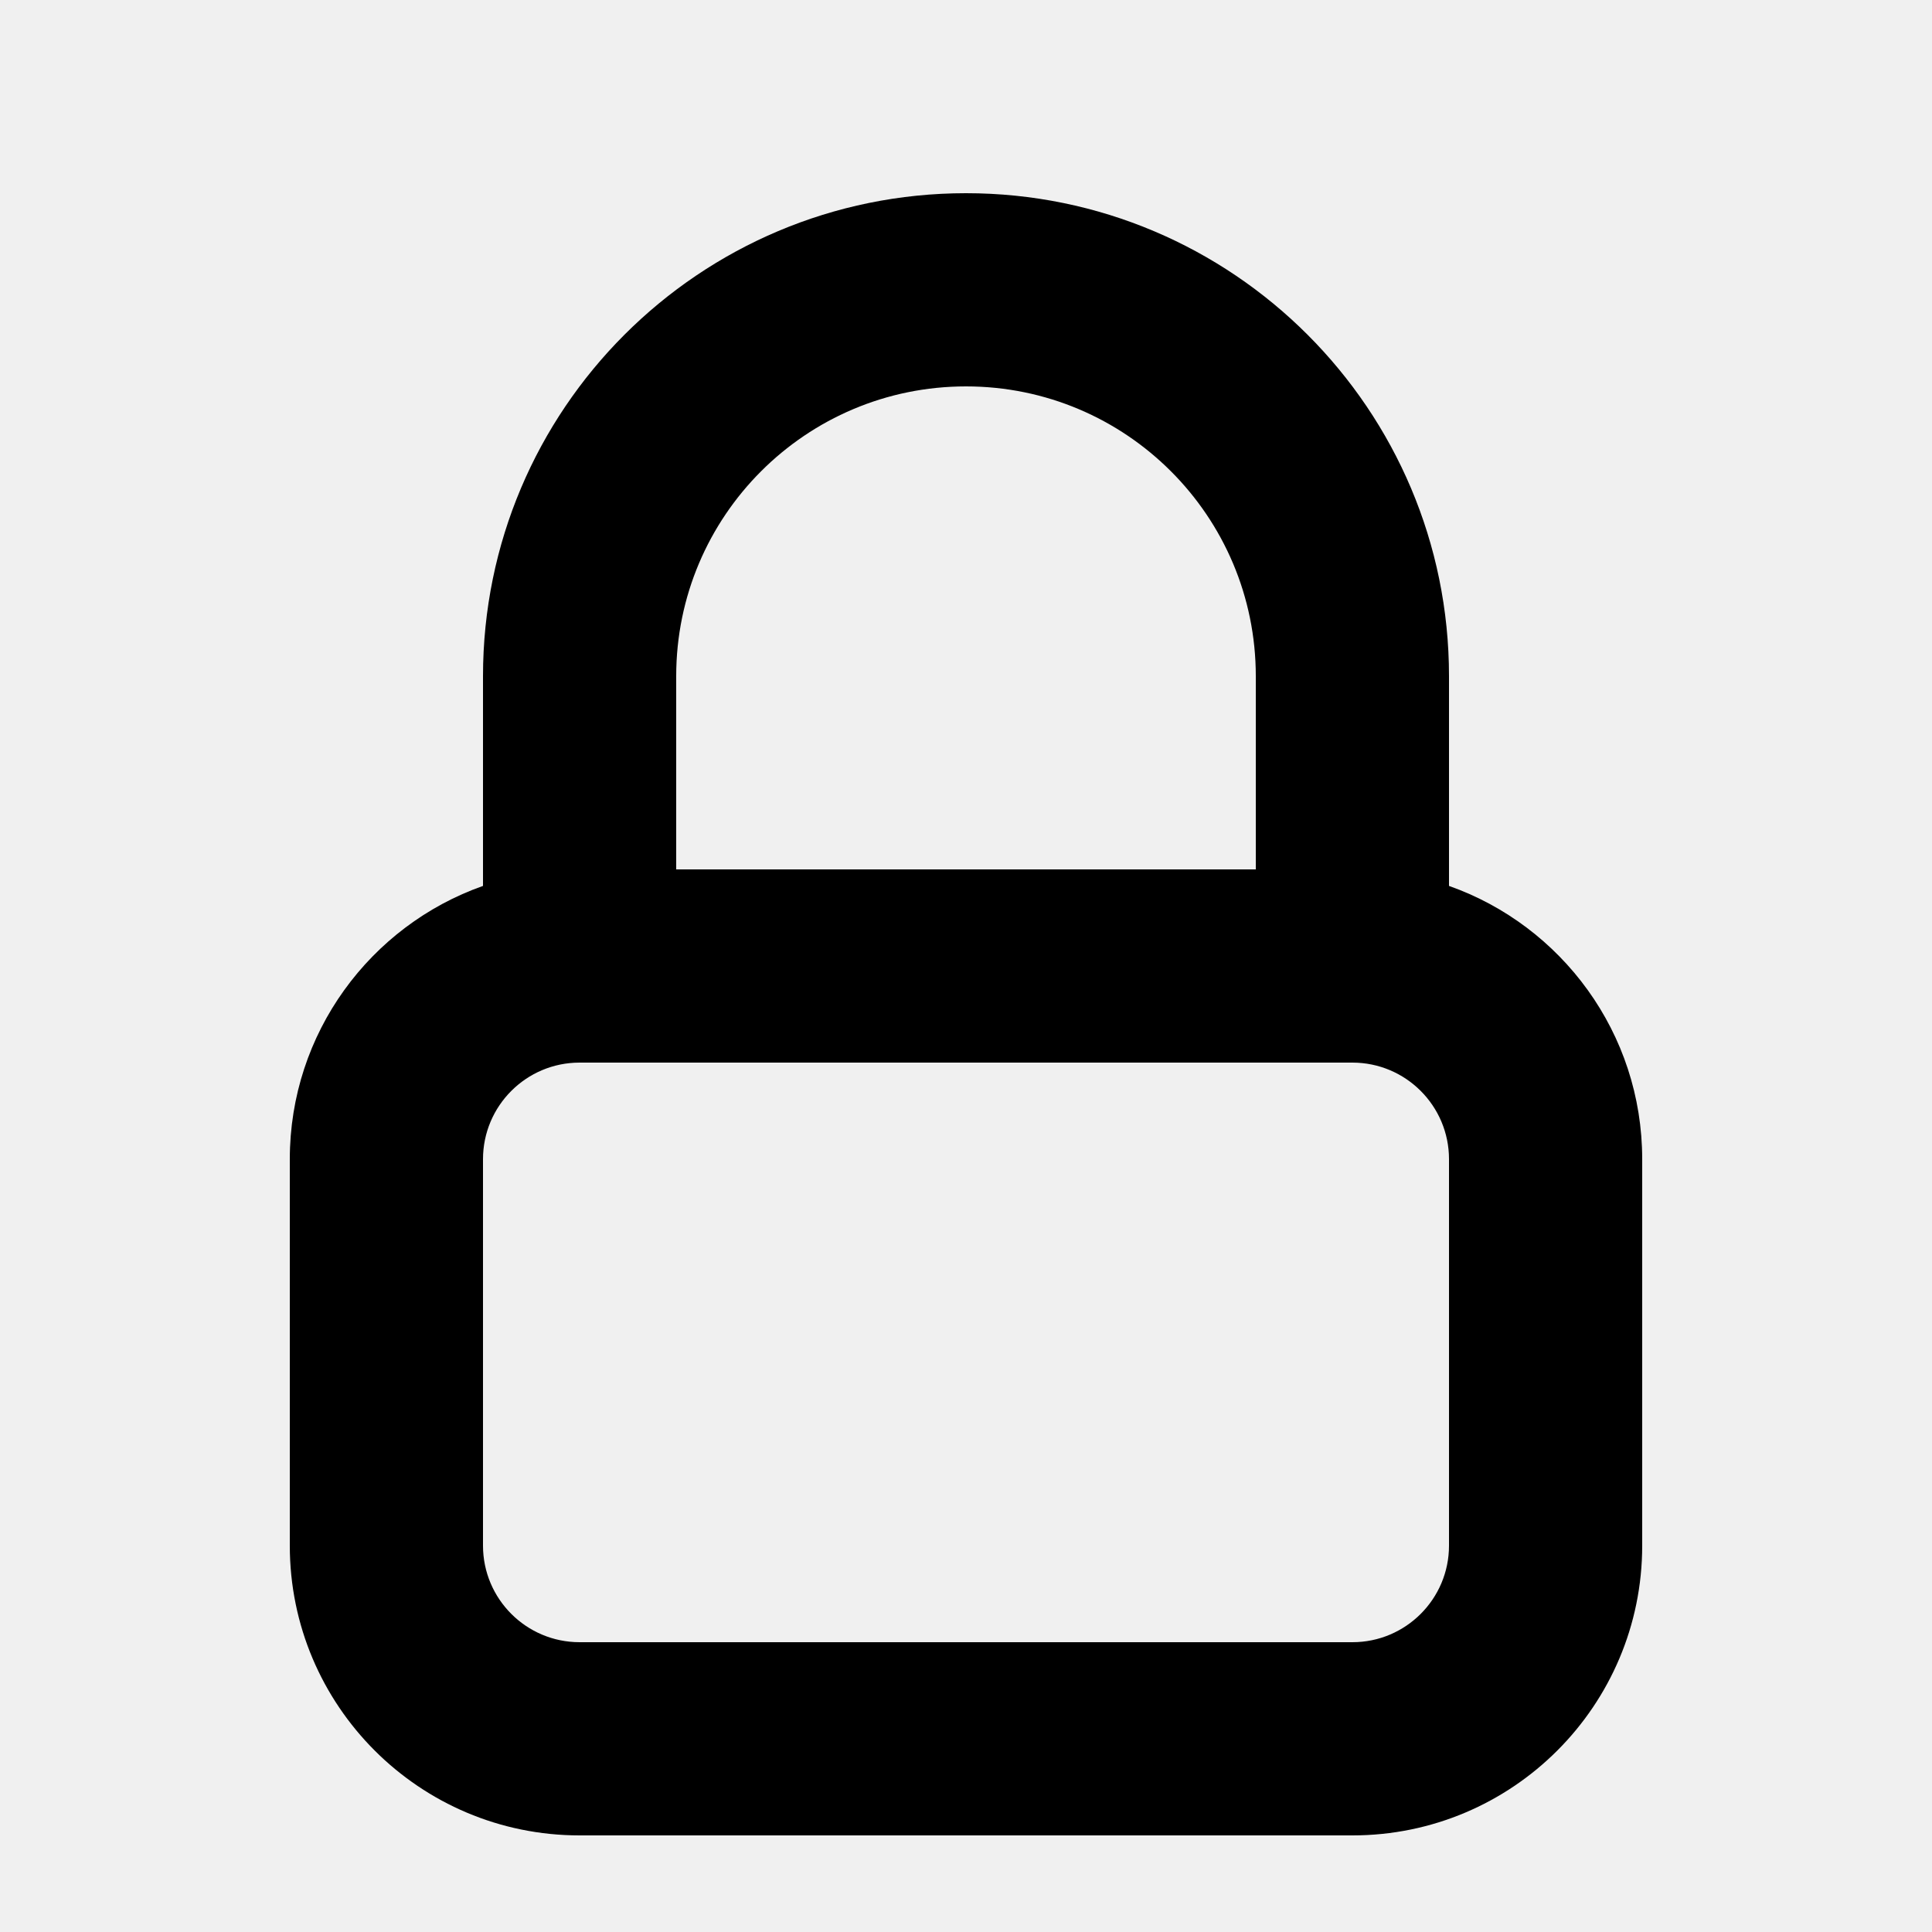
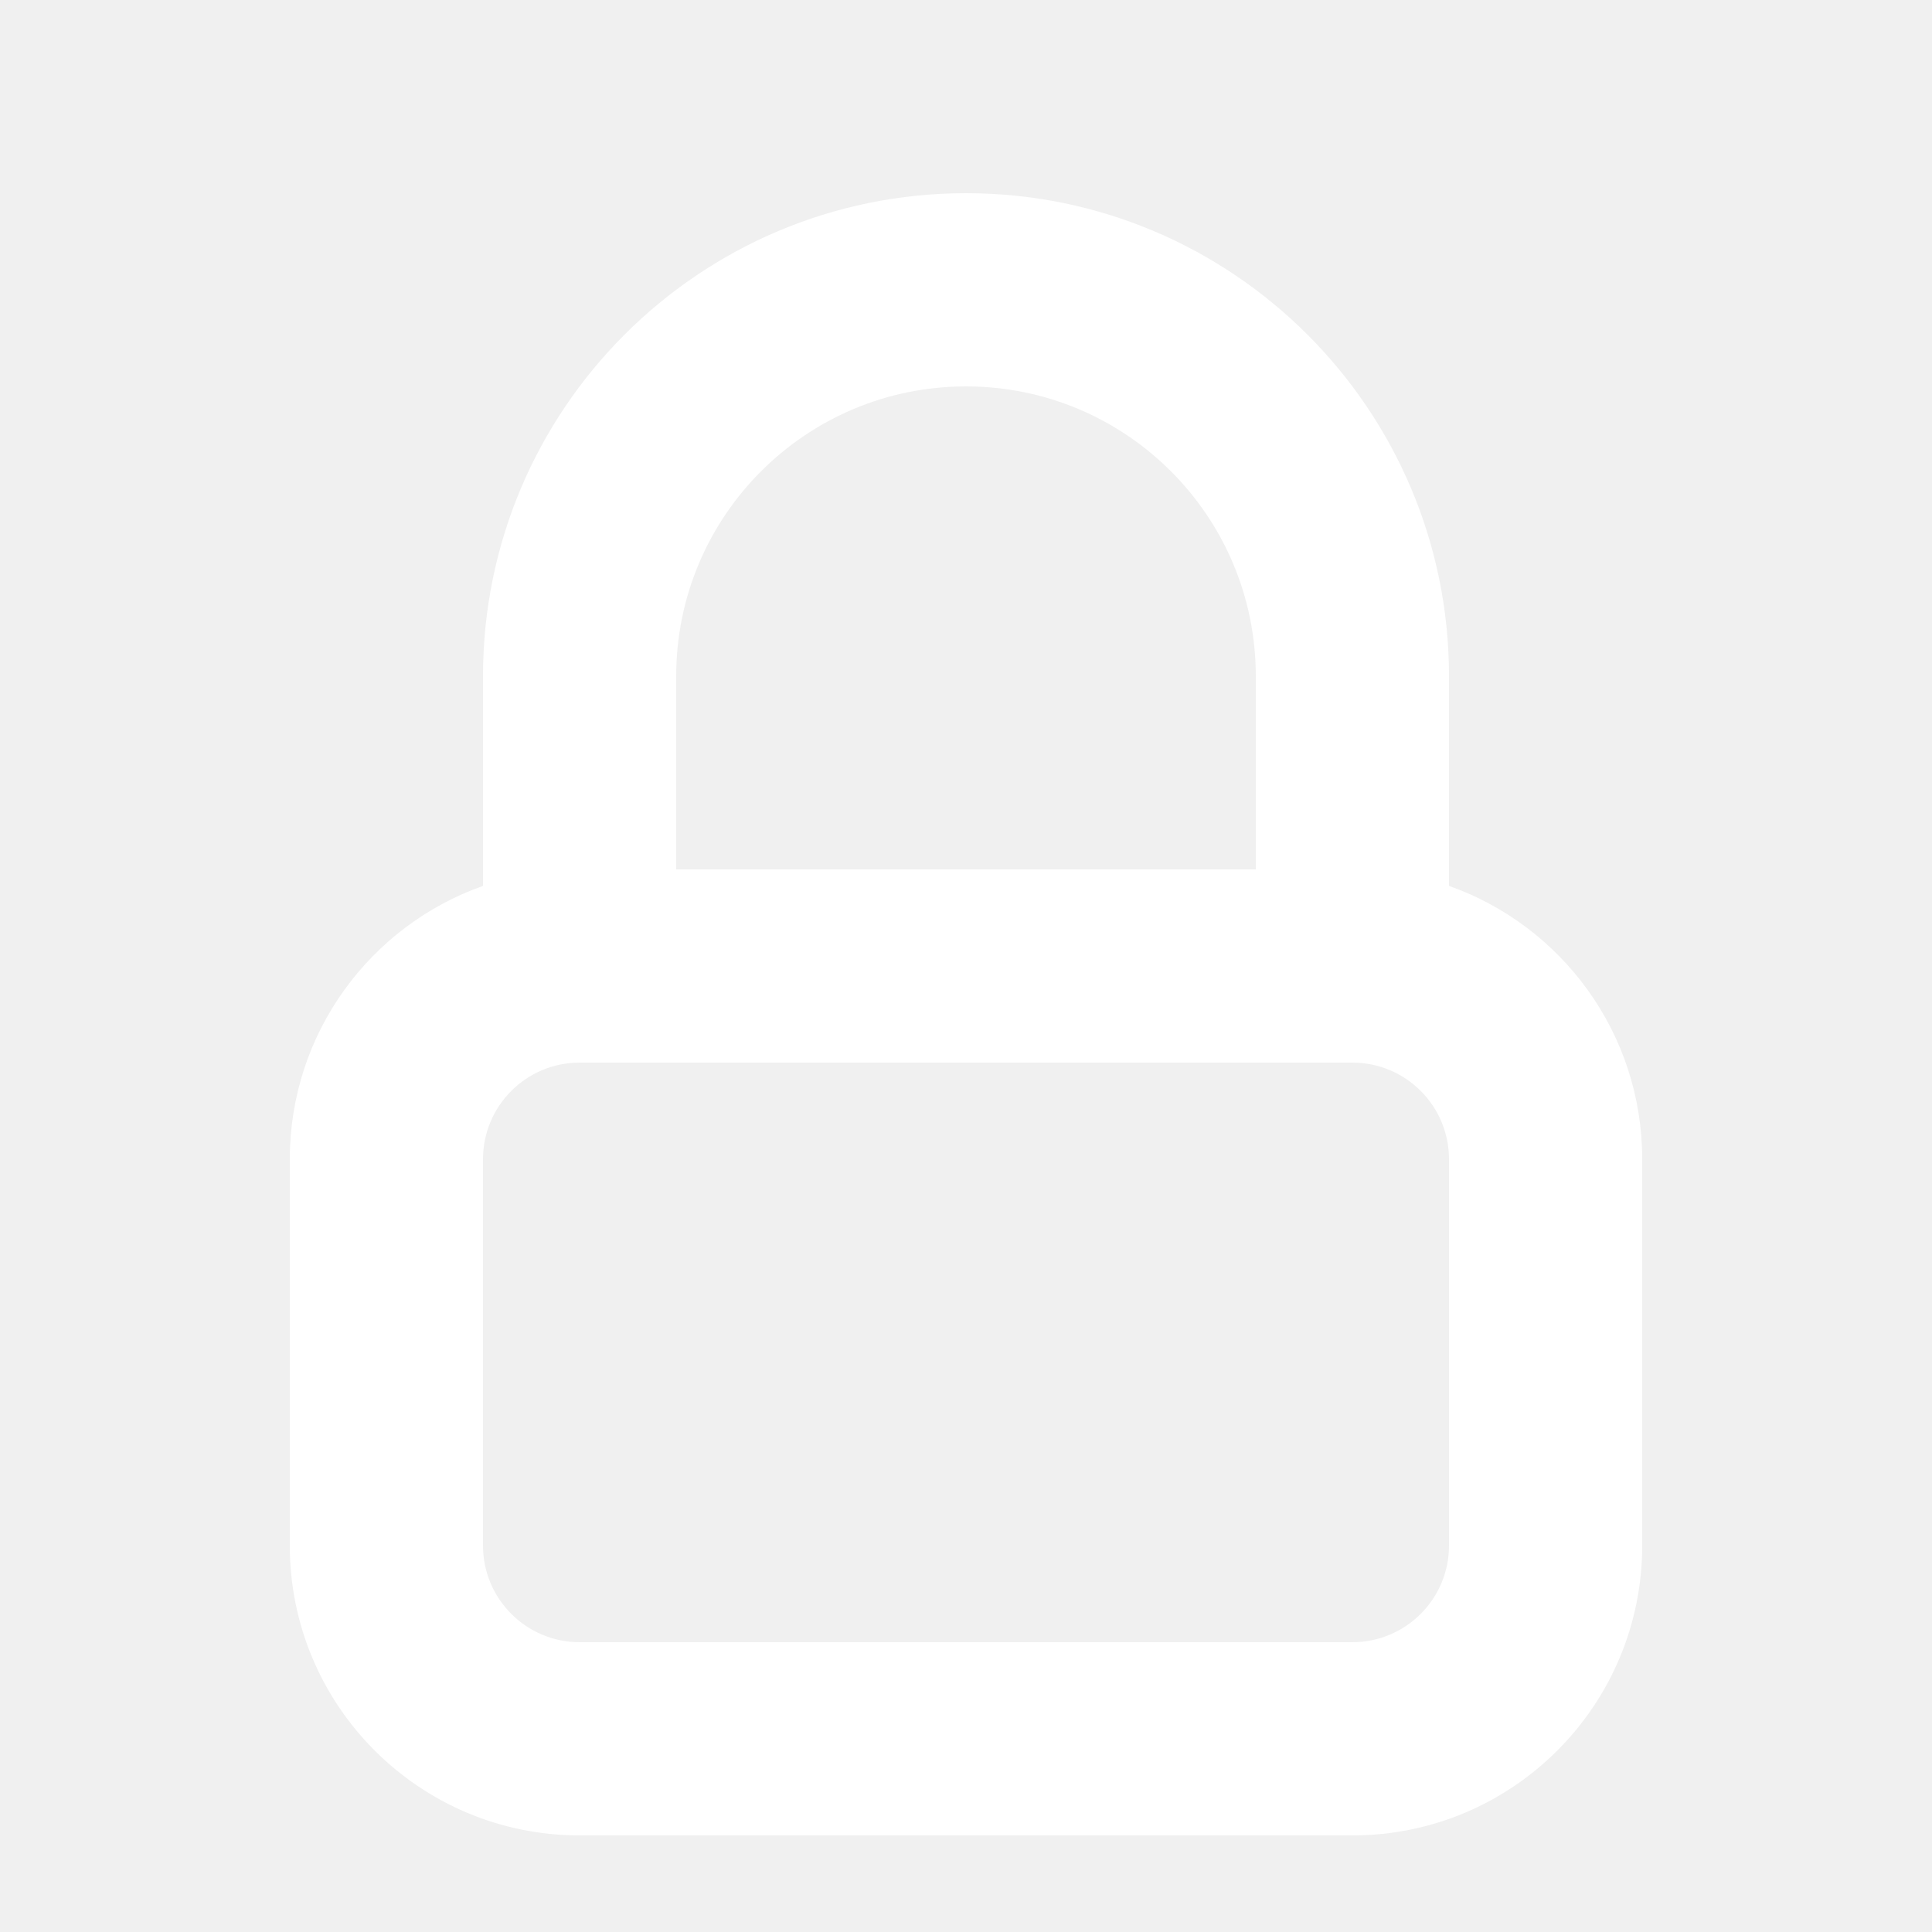
<svg xmlns="http://www.w3.org/2000/svg" width="800px" height="800px" viewBox="2 2 20 20" fill="none">
-   <path fill-rule="evenodd" clip-rule="evenodd" d="M7 9C7 6.239 9.239 4 12 4C14.761 4 17 6.239 17 9V11.171C18.165 11.582 19 12.694 19 14V18C19 19.657 17.657 21 16 21H8C6.343 21 5 19.657 5 18V14C5 12.694 5.835 11.582 7 11.171V9ZM9 11H15V9C15 7.343 13.657 6 12 6C10.343 6 9 7.343 9 9V11ZM8 13C7.448 13 7 13.448 7 14V18C7 18.552 7.448 19 8 19H16C16.552 19 17 18.552 17 18V14C17 13.448 16.552 13 16 13H8Z" fill="#000000" />
+   <path fill-rule="evenodd" clip-rule="evenodd" d="M7 9C7 6.239 9.239 4 12 4C14.761 4 17 6.239 17 9V11.171C18.165 11.582 19 12.694 19 14V18C19 19.657 17.657 21 16 21H8C6.343 21 5 19.657 5 18V14C5 12.694 5.835 11.582 7 11.171V9ZM9 11H15V9C15 7.343 13.657 6 12 6C10.343 6 9 7.343 9 9V11ZM8 13C7.448 13 7 13.448 7 14V18C7 18.552 7.448 19 8 19H16C16.552 19 17 18.552 17 18V14C17 13.448 16.552 13 16 13H8Z" fill="#ffffff" />
</svg>
